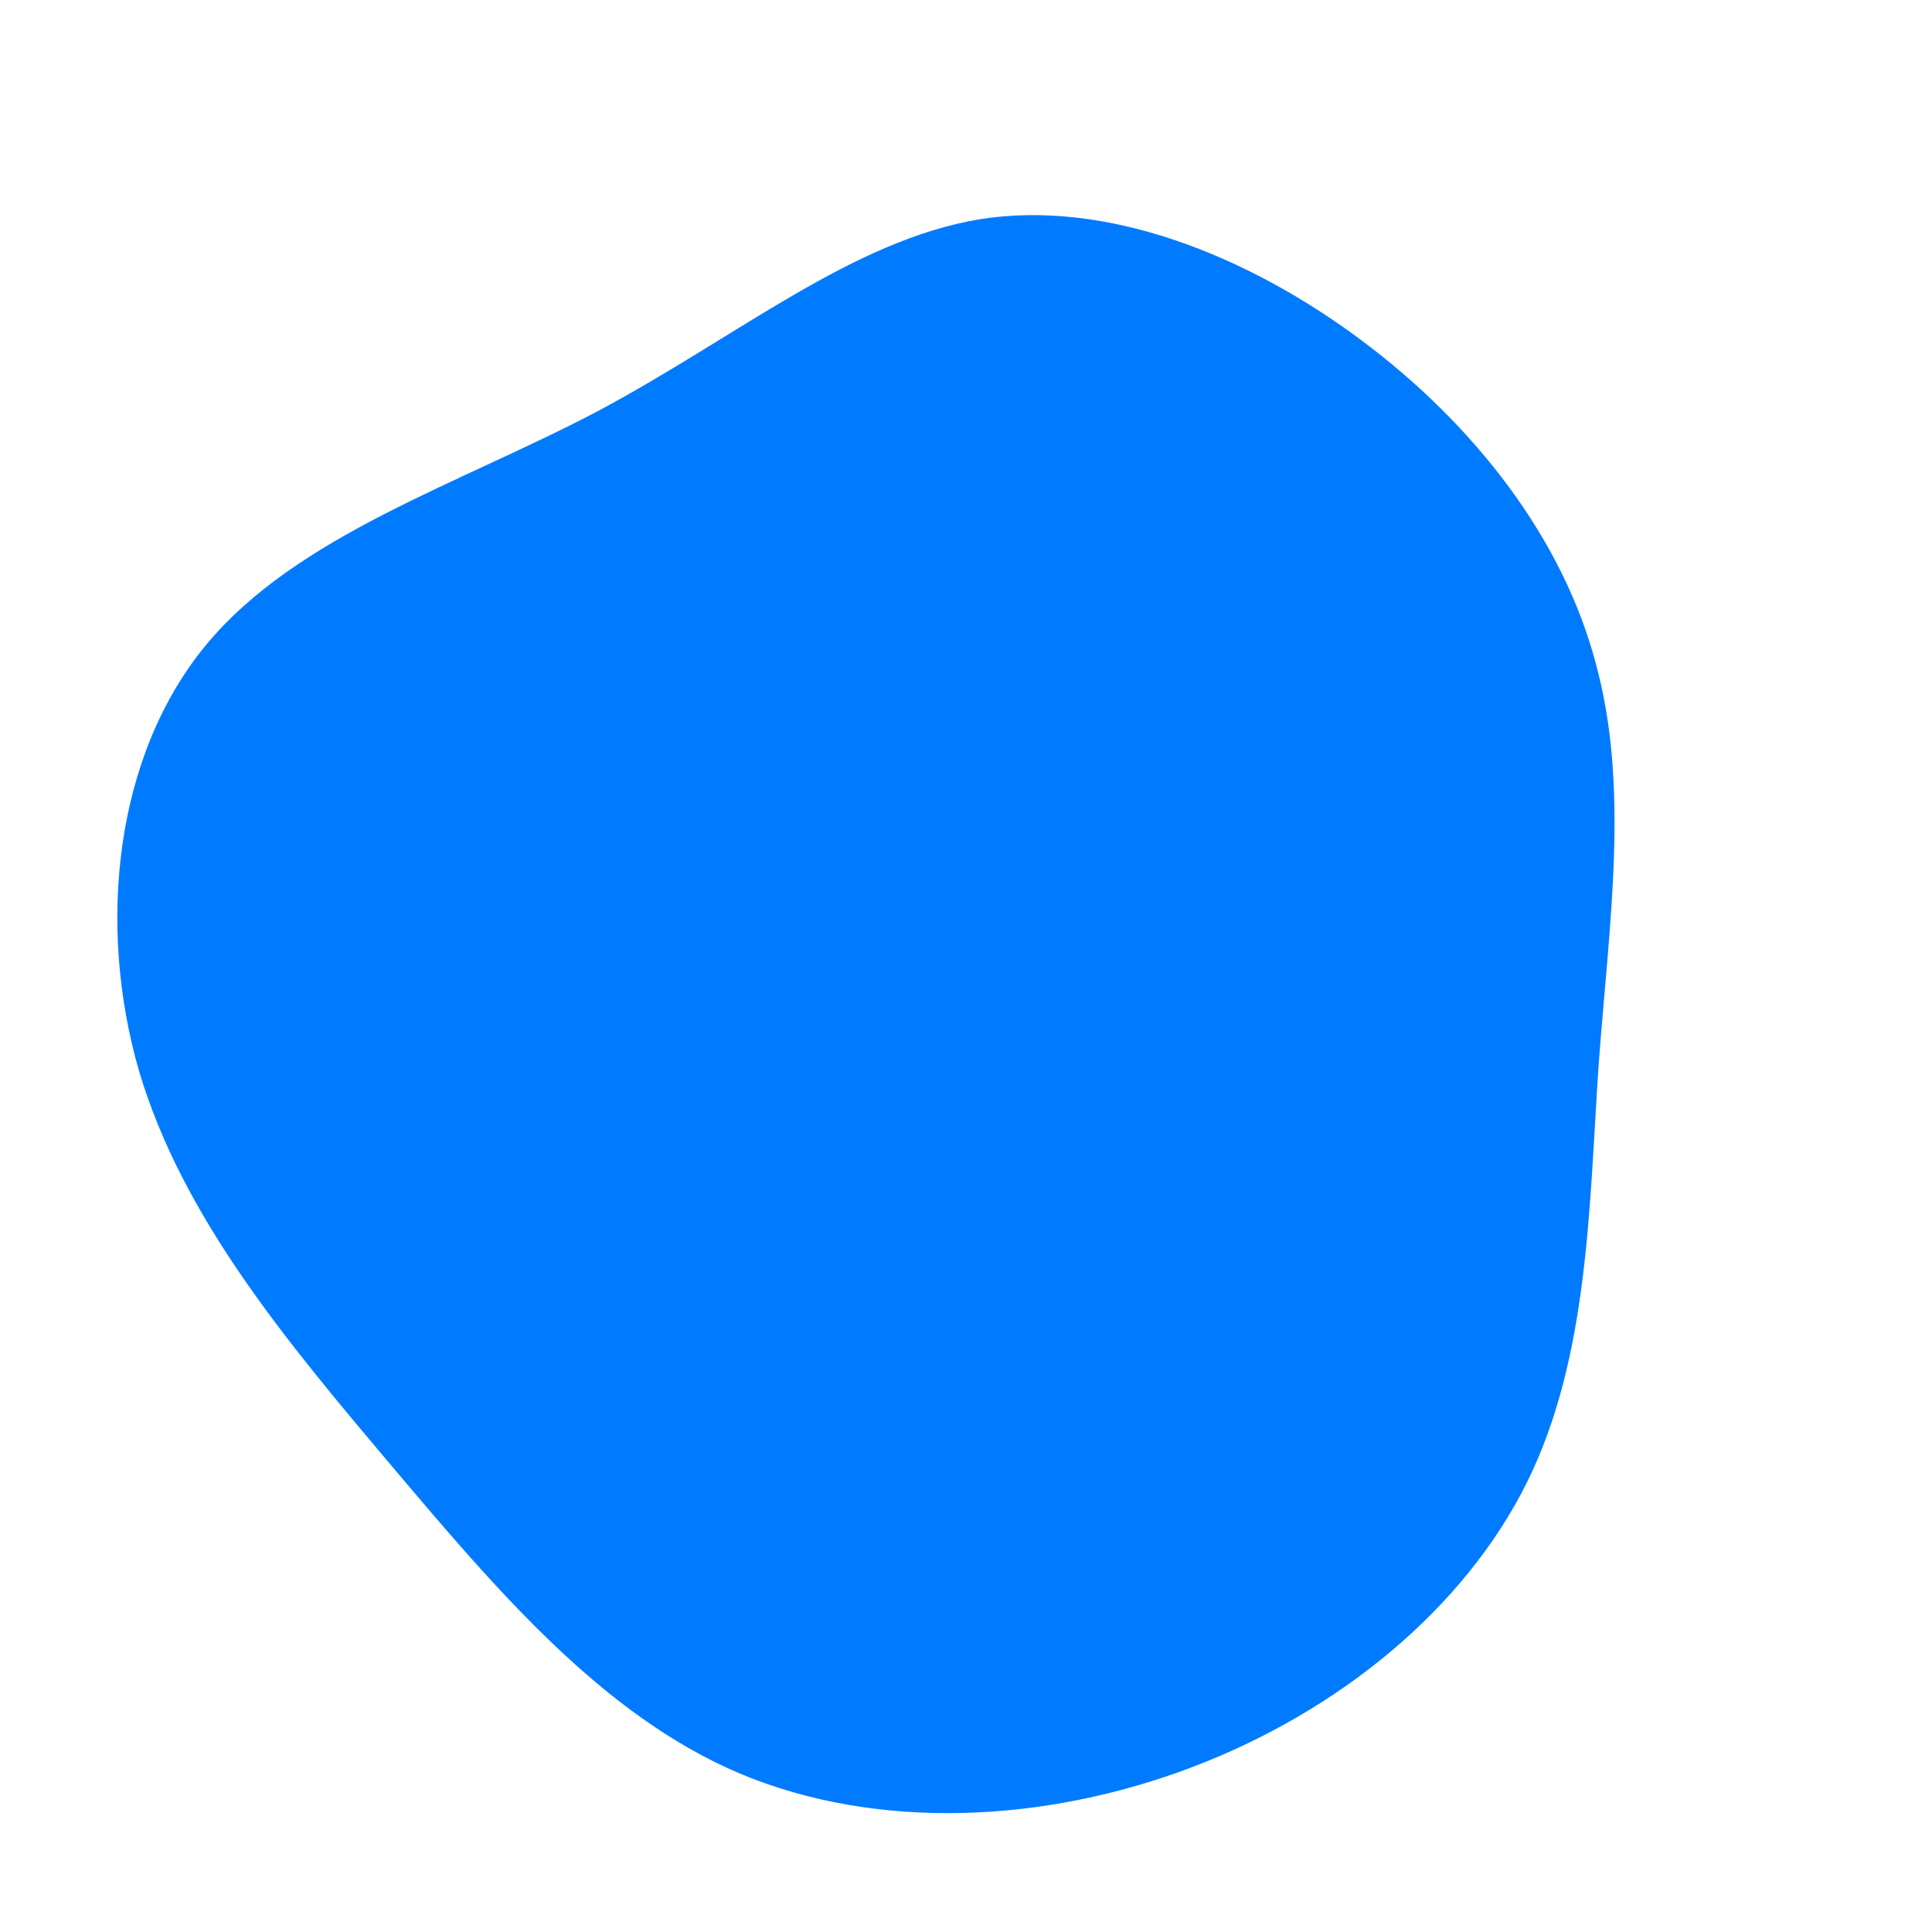
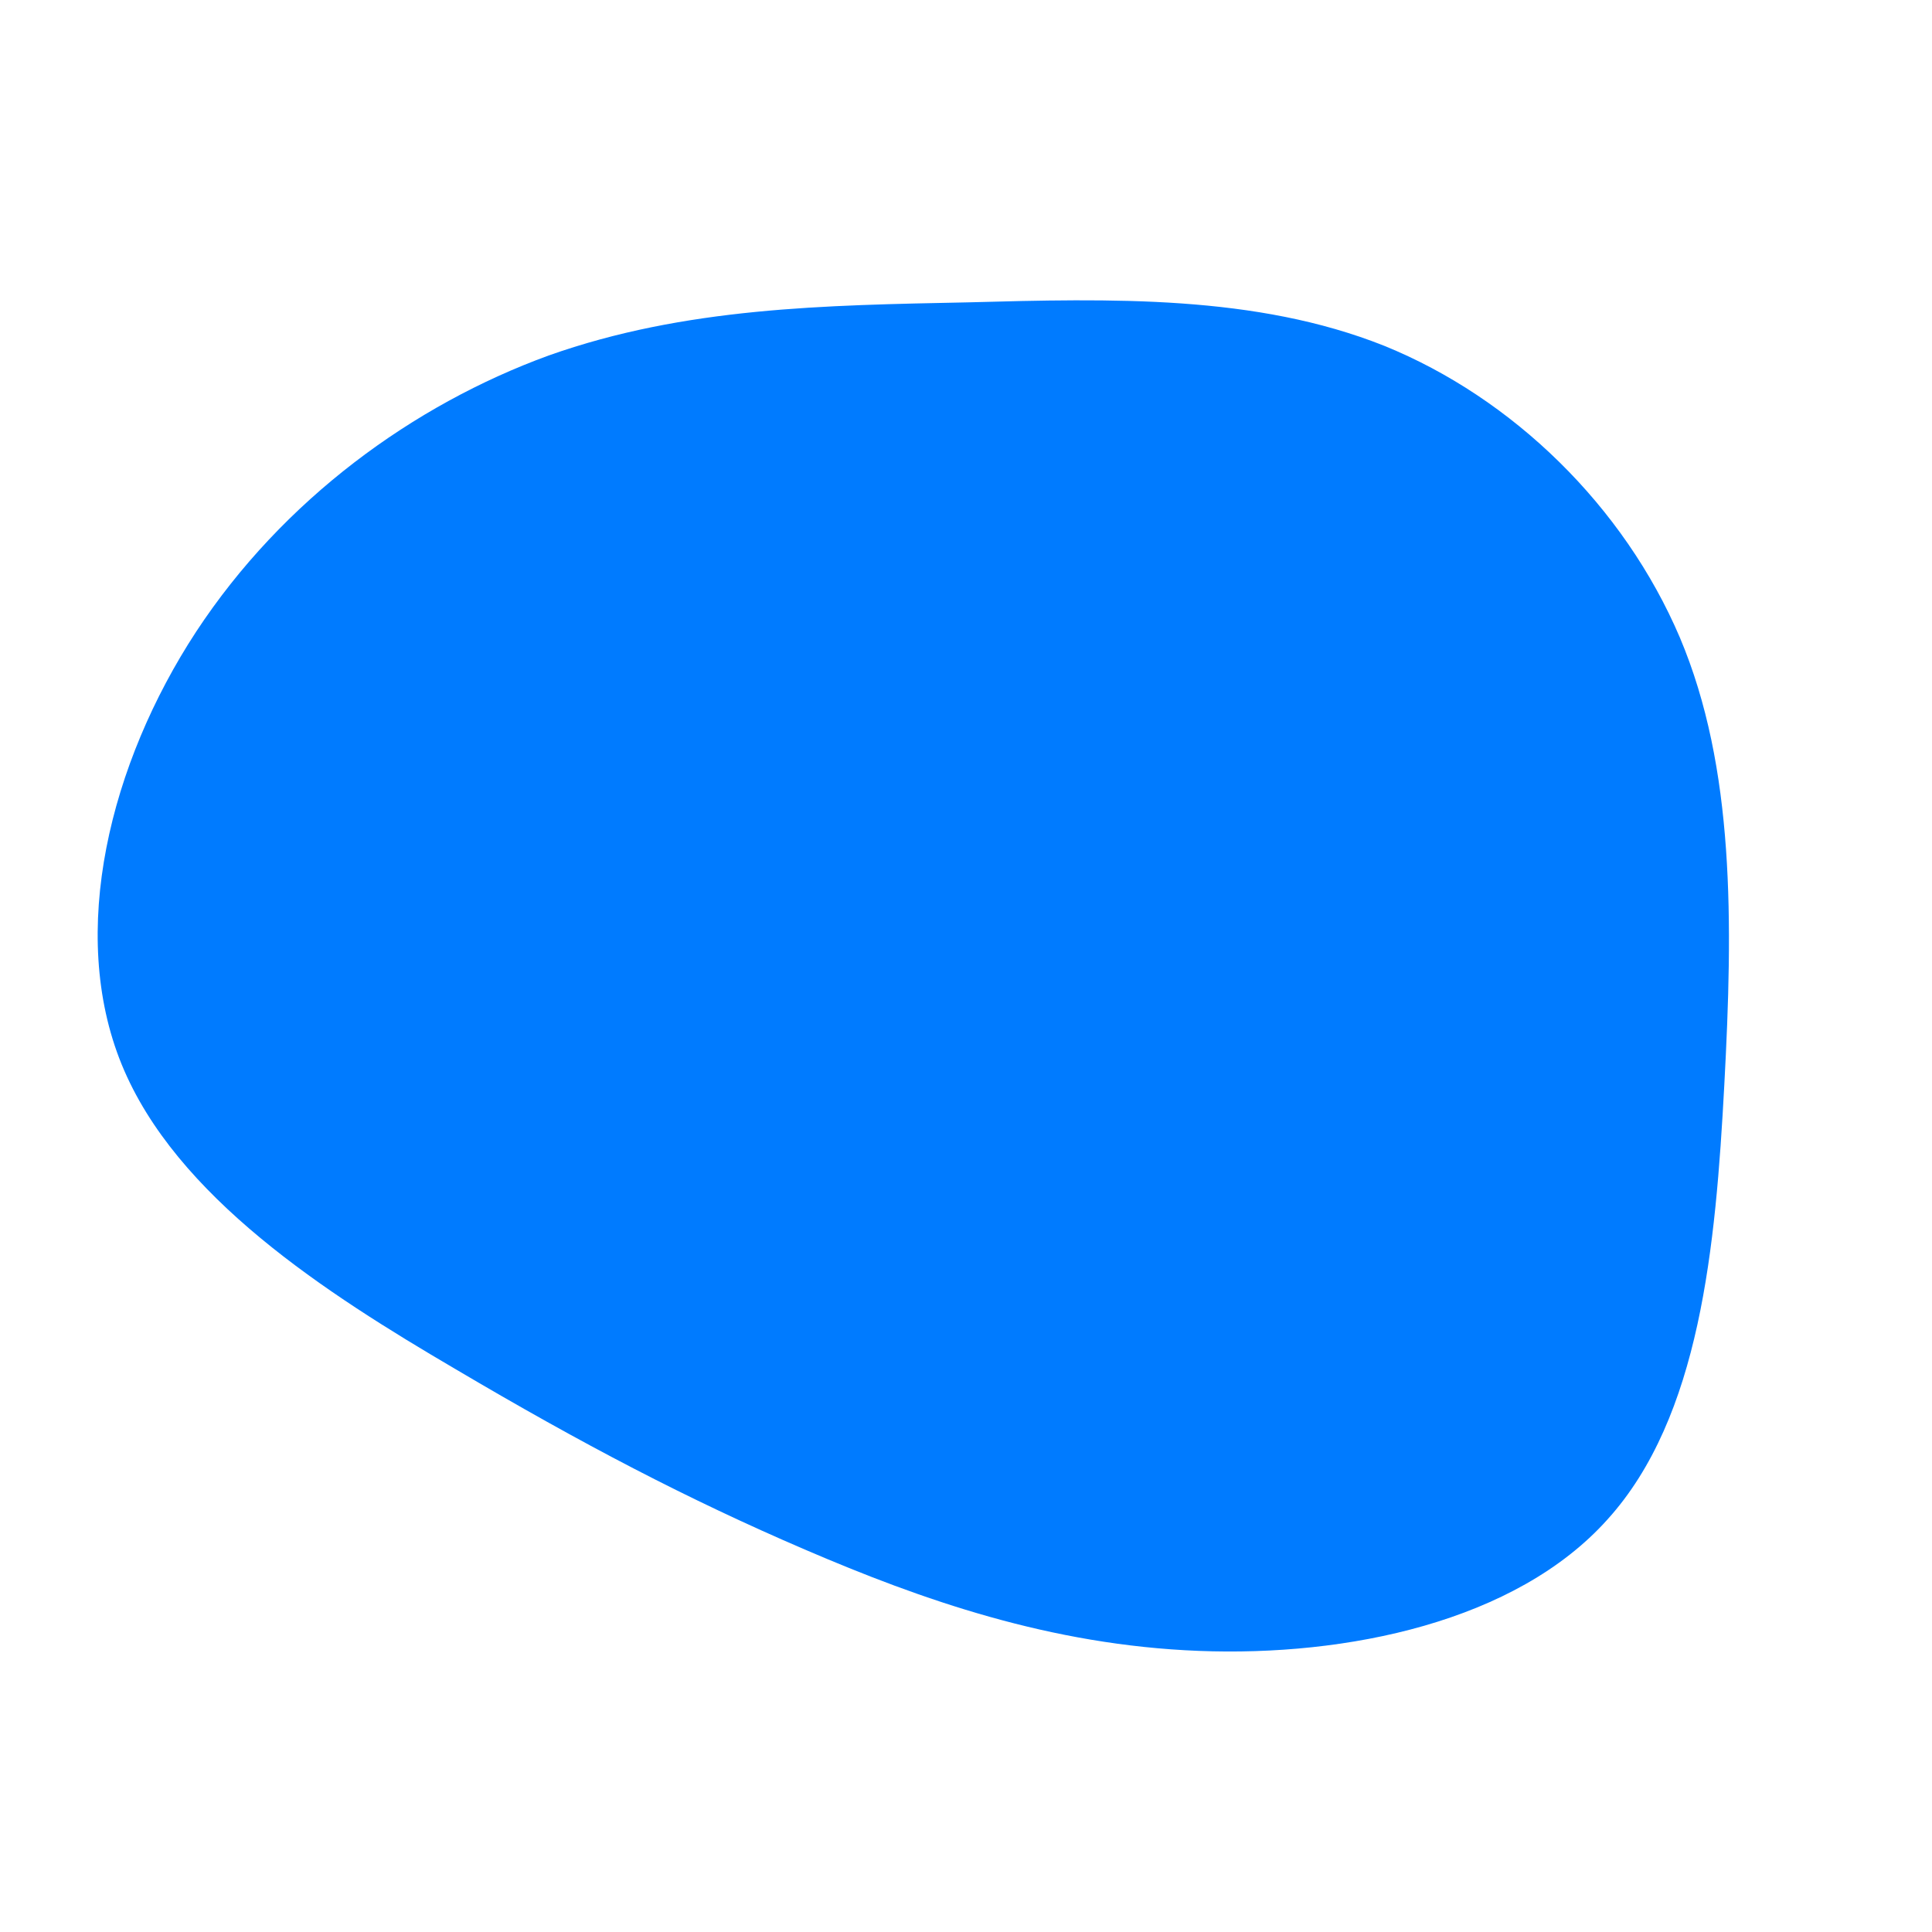
<svg xmlns="http://www.w3.org/2000/svg" viewBox="0 0 200 200">
-   <path fill="#007BFF" d="M40.9,-64.8C52.7,-56,61.8,-44.2,65.2,-31.3C68.7,-18.5,66.6,-4.6,65.5,10.1C64.5,24.8,64.5,40.4,58.1,53.4C51.6,66.5,38.7,77.1,23.5,82.9C8.3,88.7,-9.1,89.6,-23.4,83.6C-37.6,77.6,-48.6,64.6,-59.5,51.7C-70.4,38.8,-81.1,26,-85.6,10.9C-90,-4.3,-88.1,-21.8,-78.7,-33.2C-69.3,-44.6,-52.4,-49.9,-38,-57.5C-23.6,-65.2,-11.8,-75.1,1.4,-77.3C14.5,-79.4,29.1,-73.6,40.9,-64.8Z" transform="translate(100 100)" />
+   <path fill="#007BFF" d="M43.3,-64.2C56.6,-58.8,68.1,-47.6,73.9,-34C79.6,-20.5,79.4,-4.5,78.5,12.3C77.6,29.1,76,46.7,66.4,57.3C56.9,67.9,39.4,71.5,24.1,70.9C8.7,70.3,-4.6,65.6,-16.7,60.4C-28.8,55.2,-39.7,49.5,-52.9,41.7C-66.2,33.9,-81.8,23.9,-87.4,10.2C-93,-3.5,-88.6,-21,-79.7,-34.6C-70.7,-48.3,-57.2,-58.1,-43.2,-63.2C-29.1,-68.2,-14.6,-68.4,0.2,-68.7C15,-69.1,30,-69.5,43.3,-64.2Z" transform="translate(100 100)" />
</svg>
